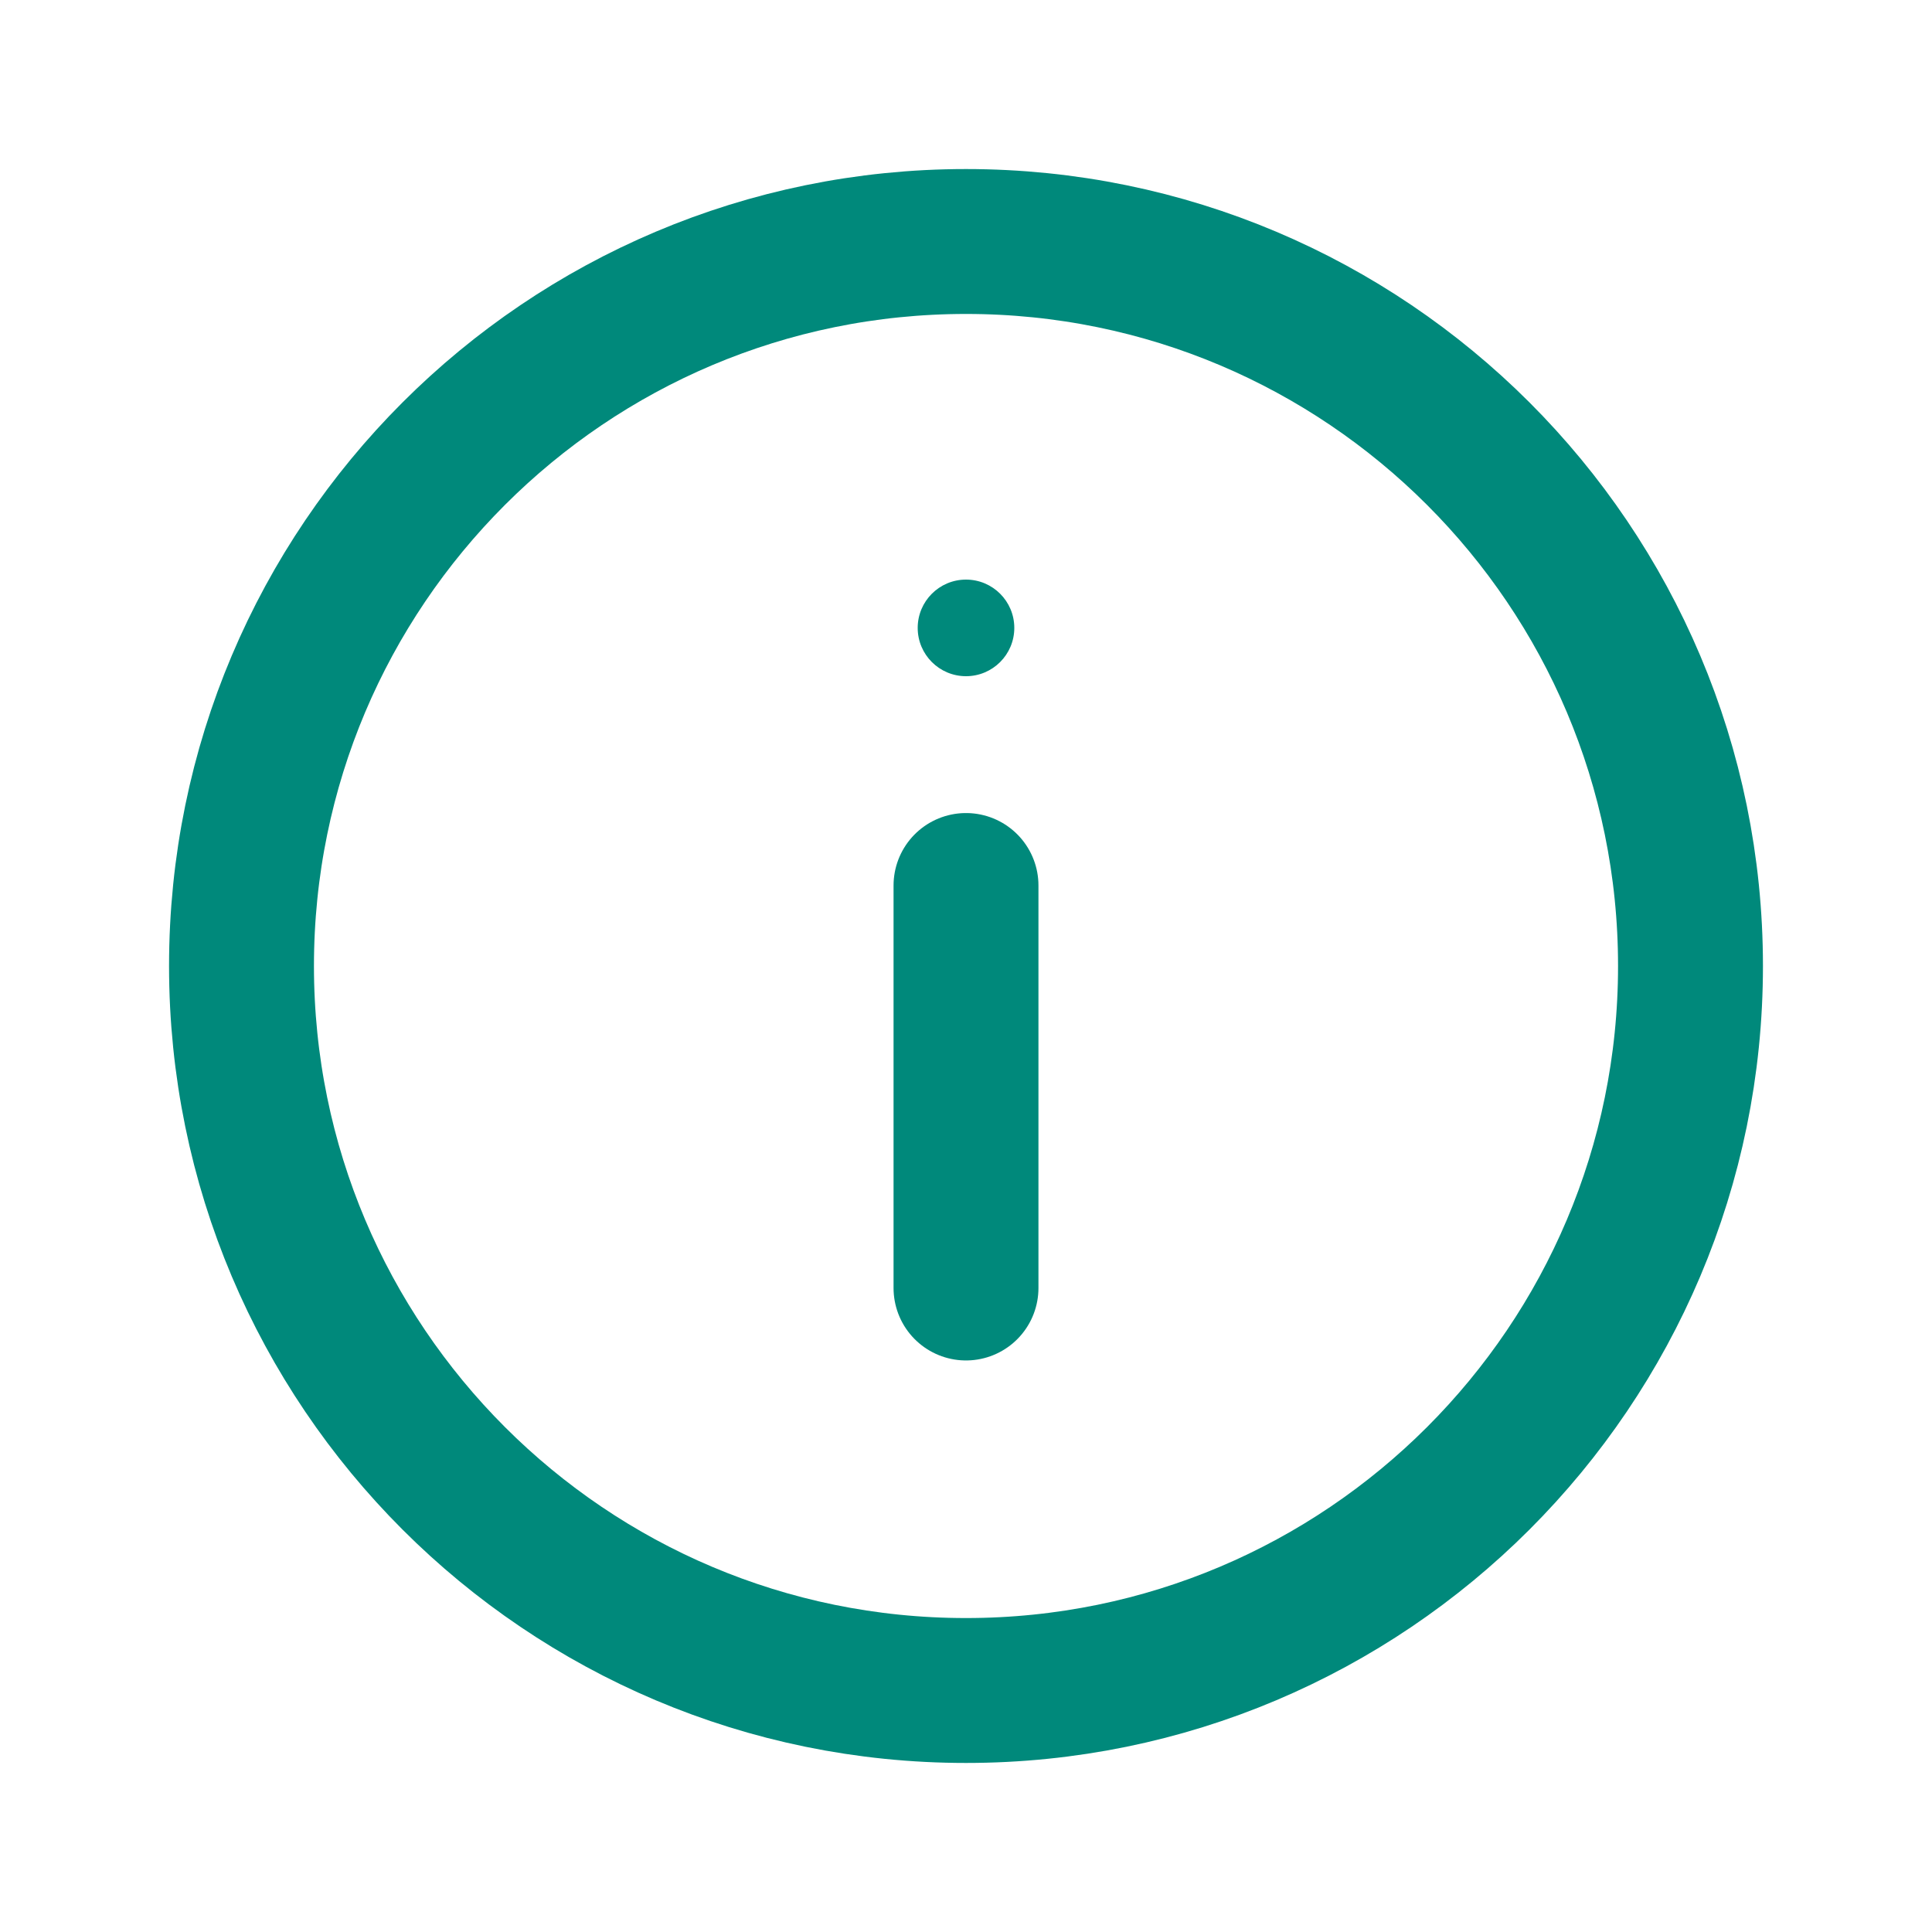
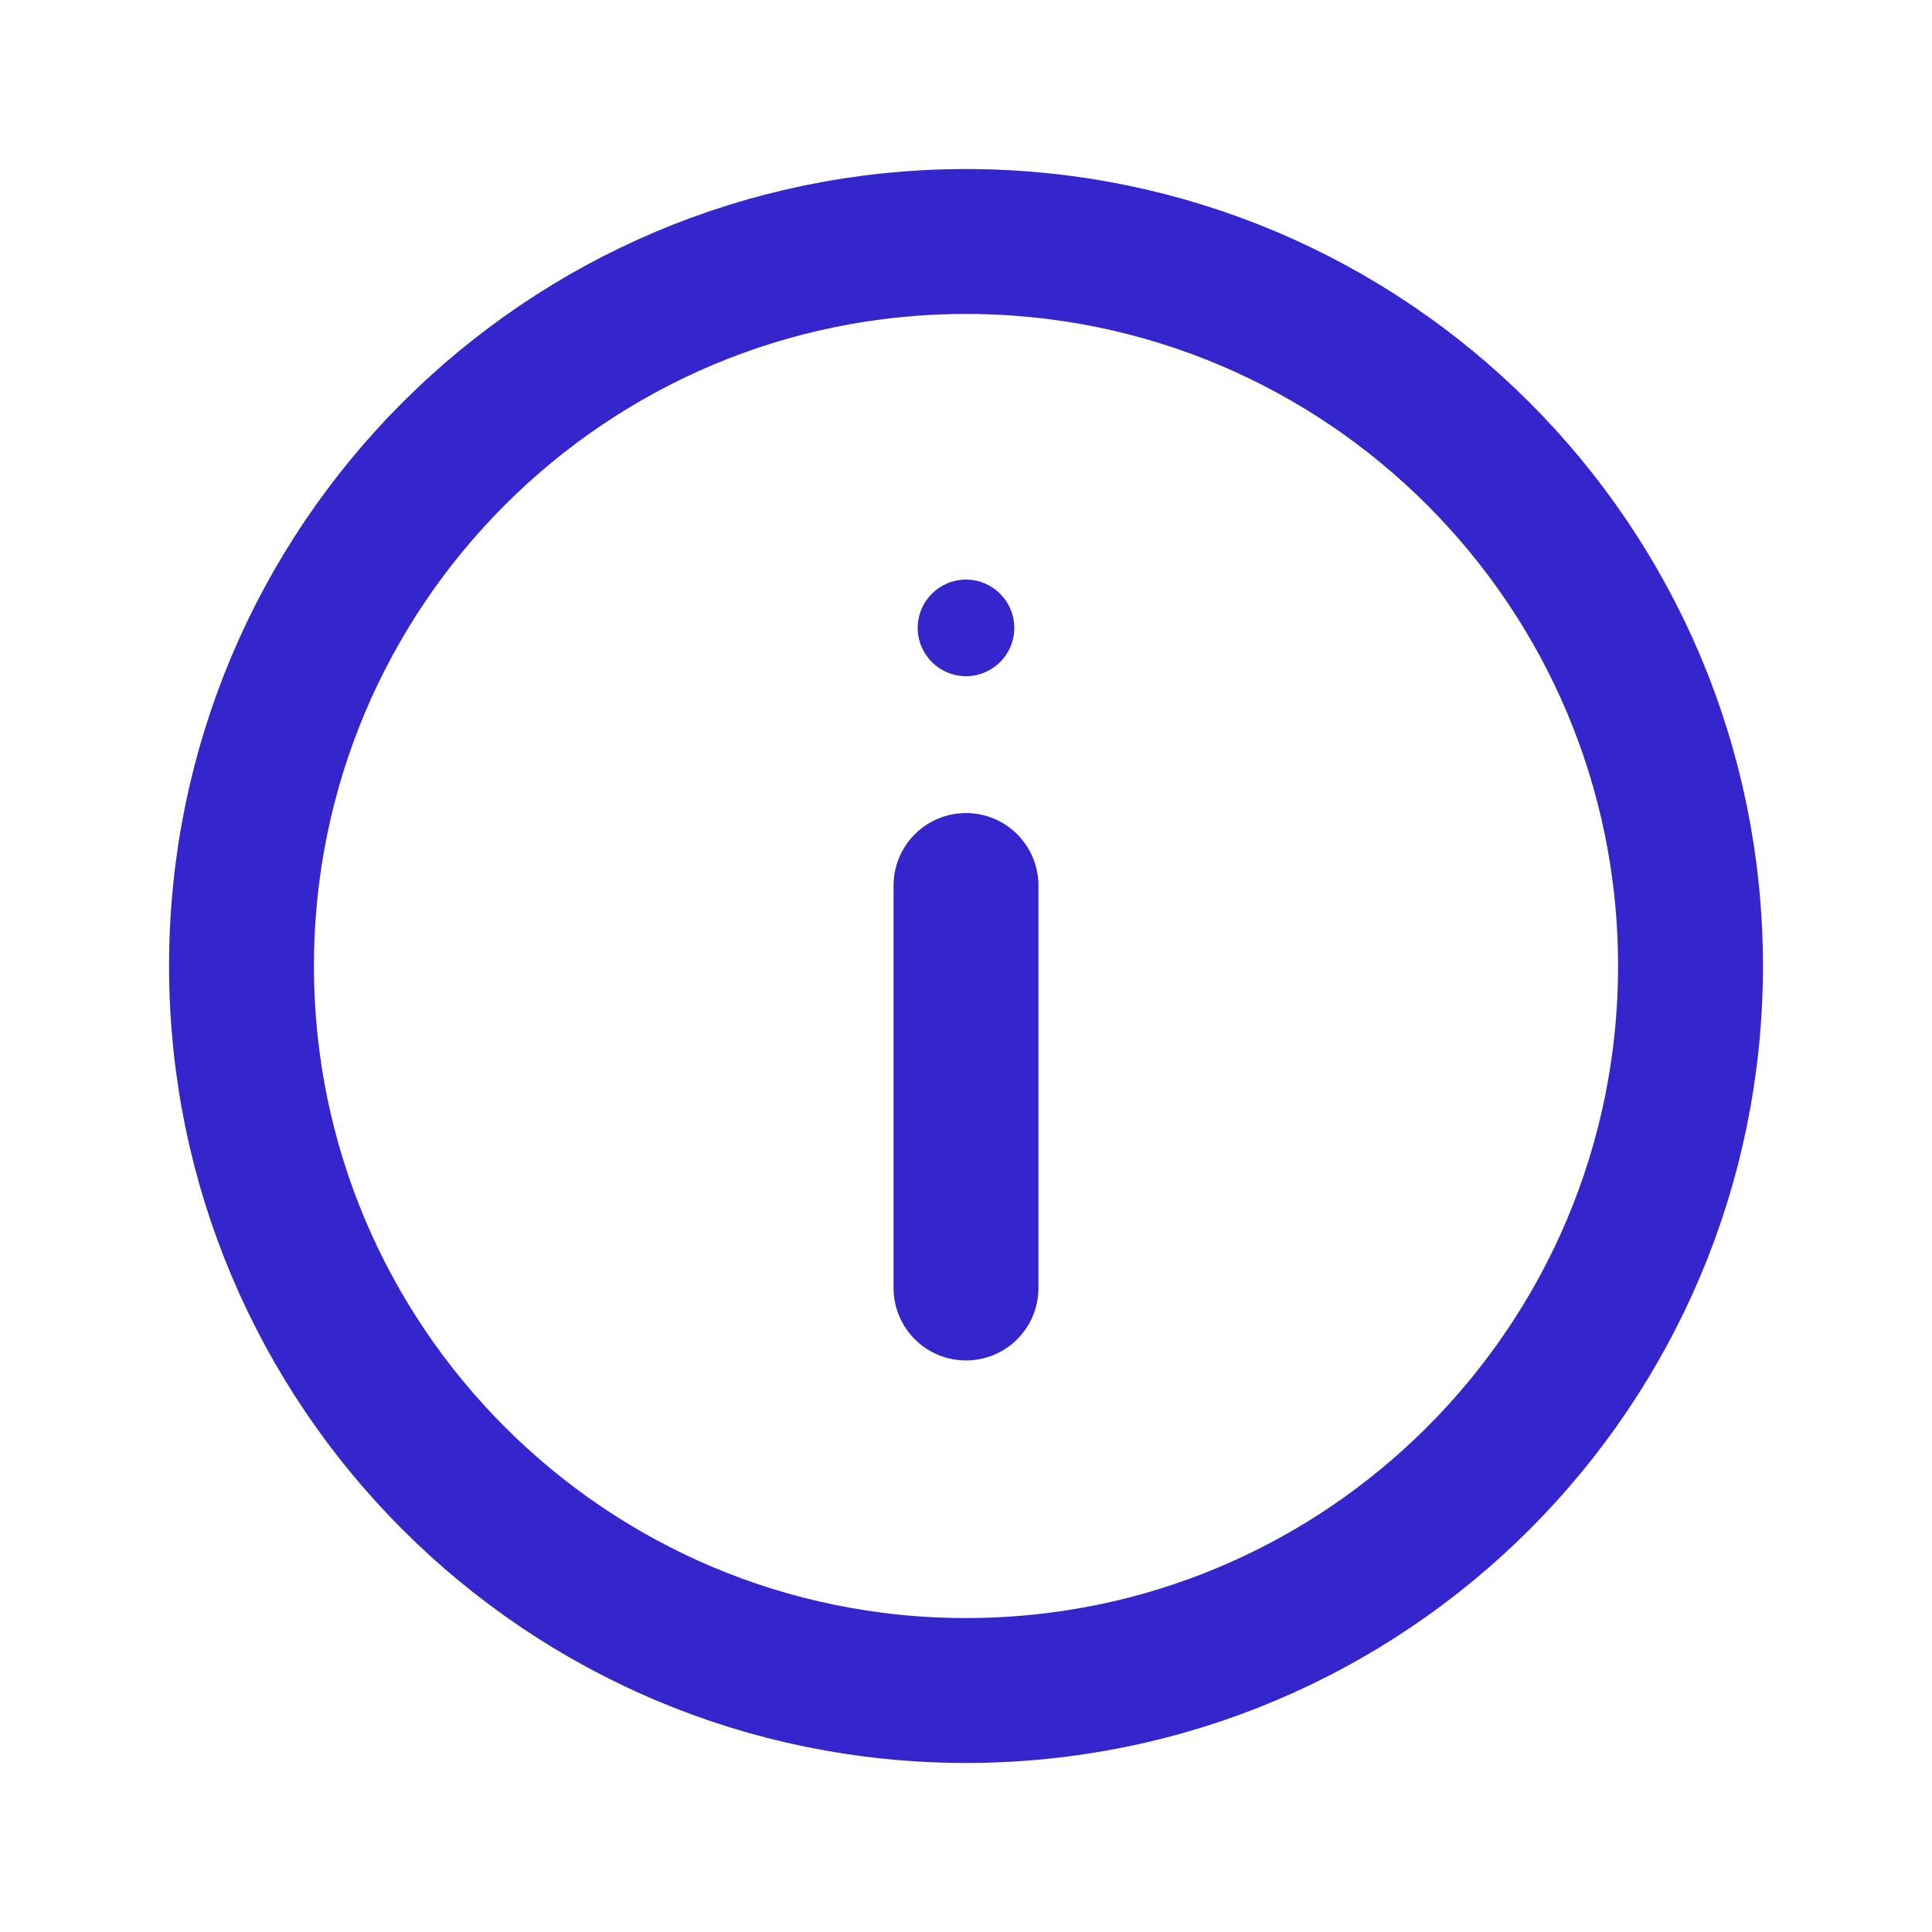
<svg xmlns="http://www.w3.org/2000/svg" width="24" height="24" viewBox="0 0 24 24">
-   <g fill="none" stroke="#00897B" stroke-width="1.8" stroke-linecap="round" stroke-linejoin="round">
+   <g fill="none" stroke="#3525CD" stroke-width="1.8" stroke-linecap="round" stroke-linejoin="round">
    <circle cx="12" cy="12" r="9" />
    <path d="M12 11 V16" />
-     <circle cx="12" cy="7.8" r="0.6" fill="#00897B" stroke="none" />
+     <circle cx="12" cy="7.8" r="0.6" fill="#3525CD" stroke="none" />
  </g>
</svg>
